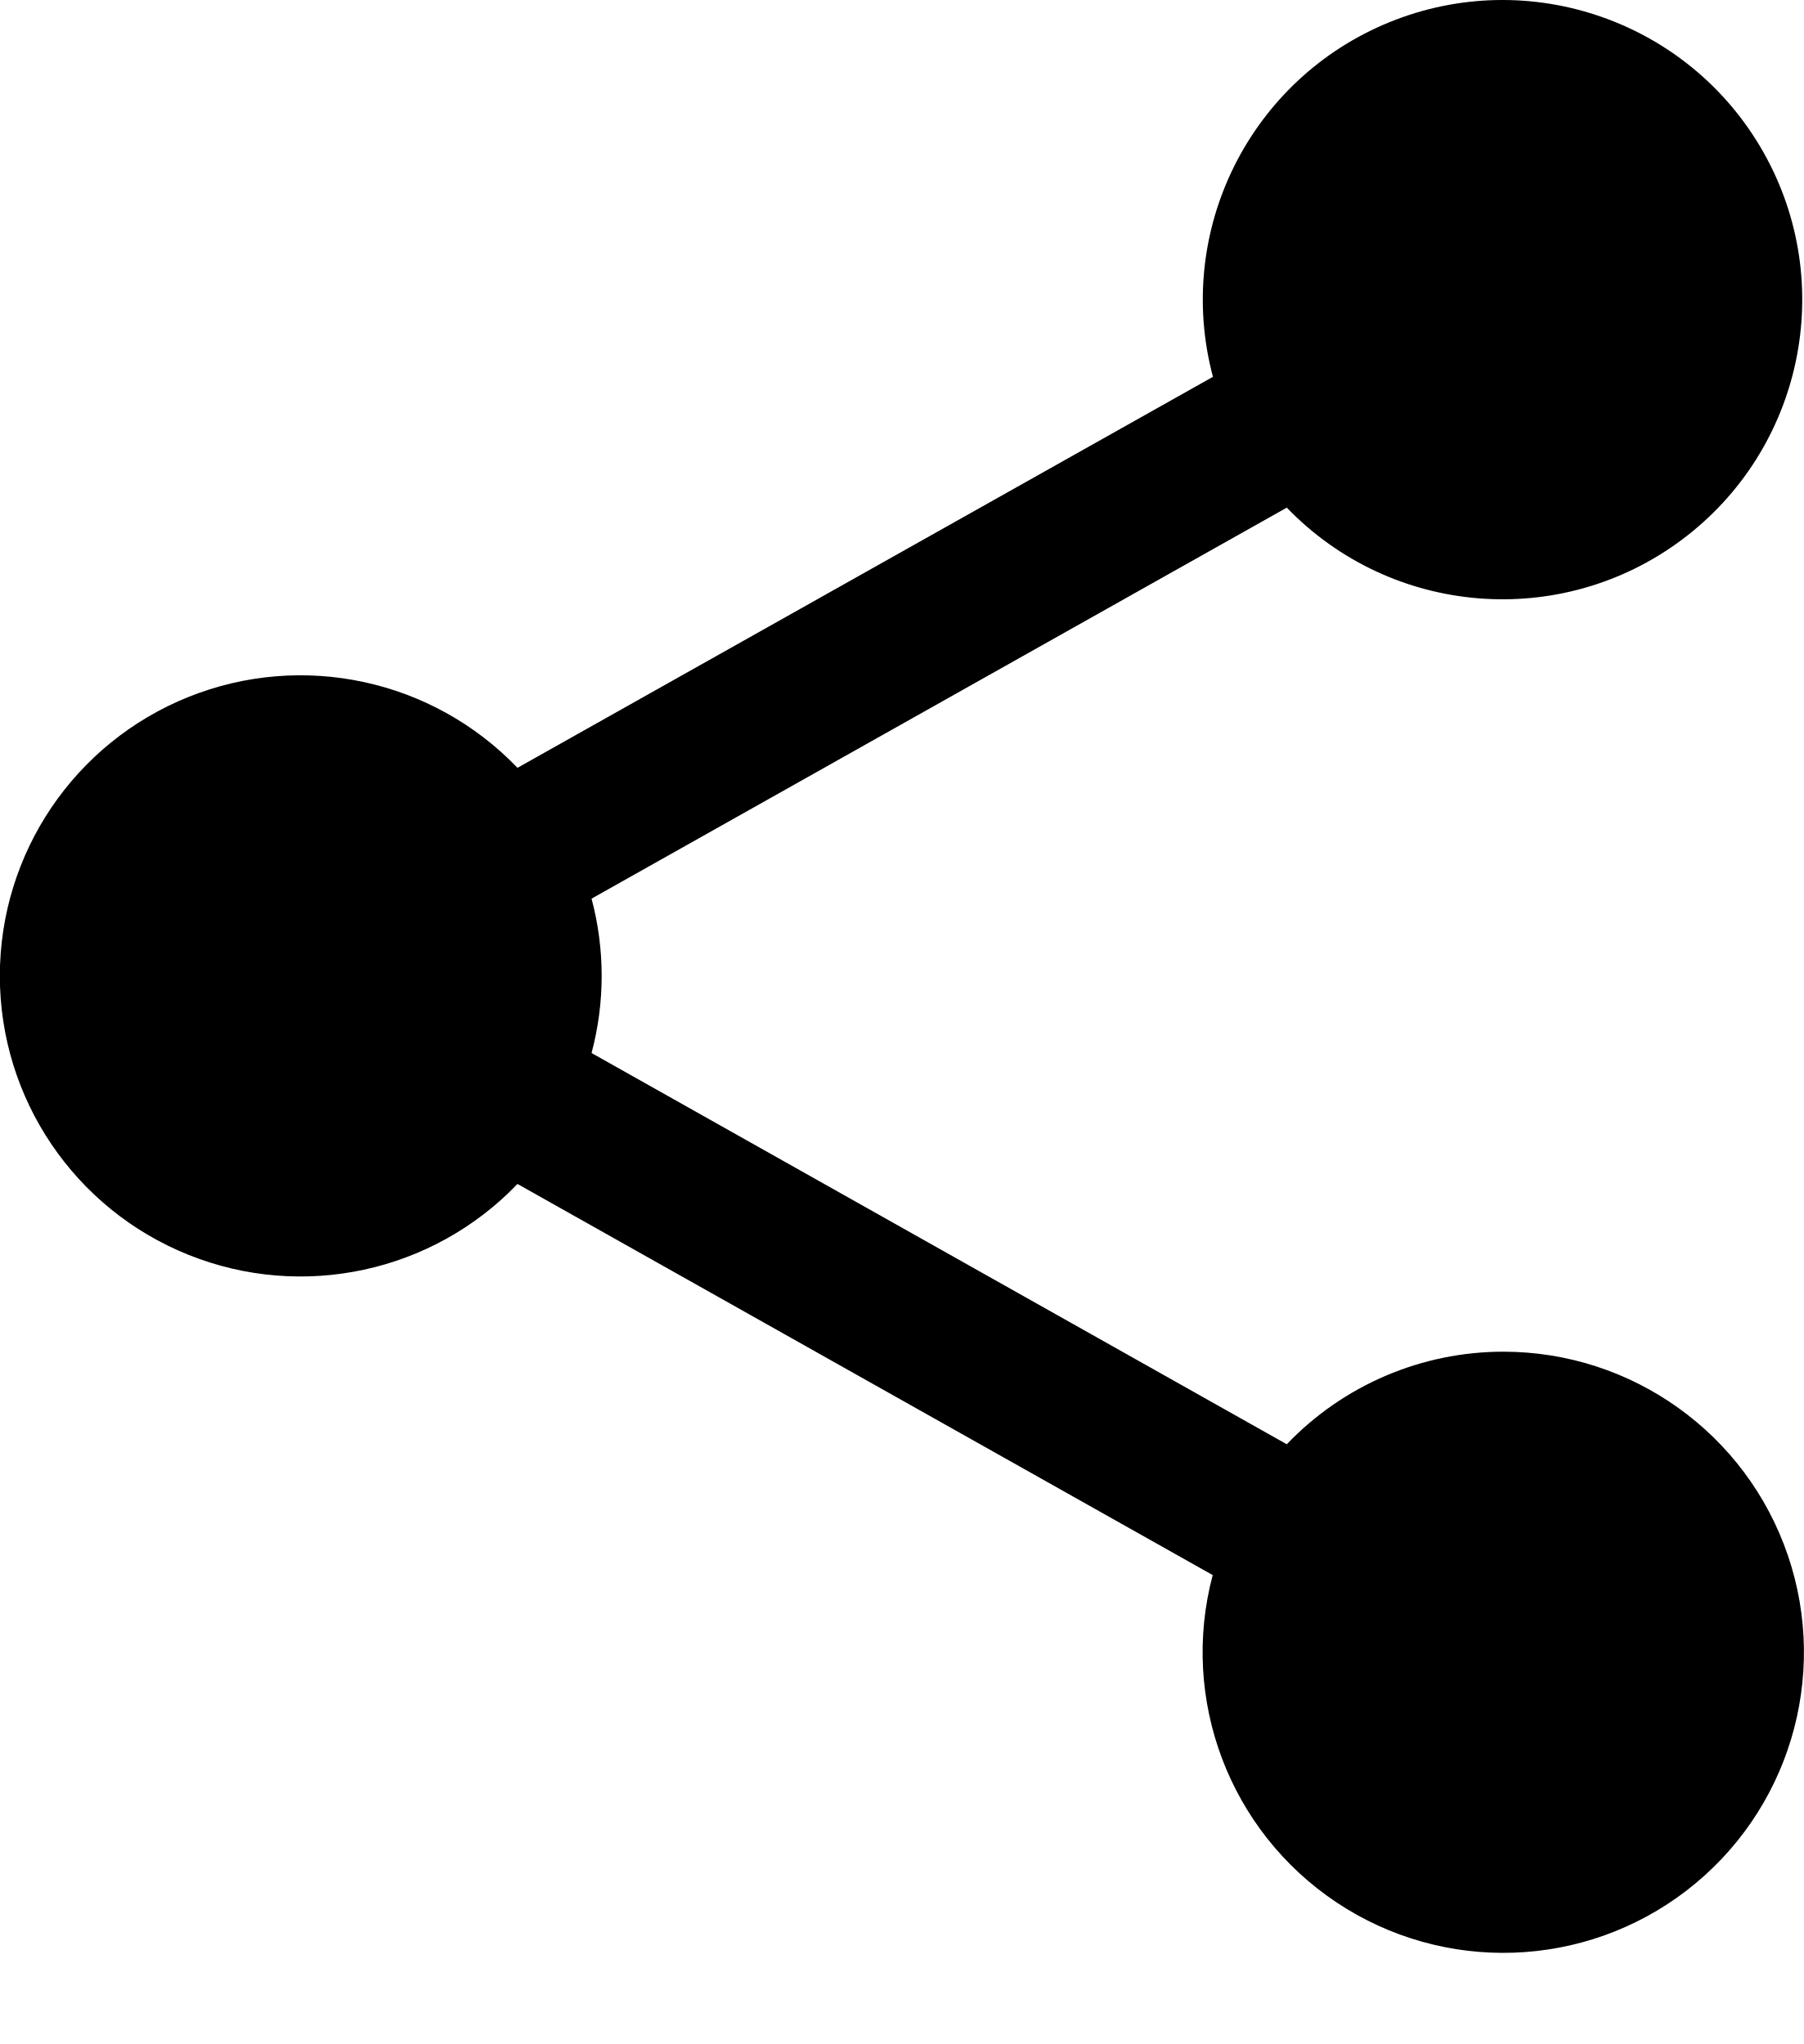
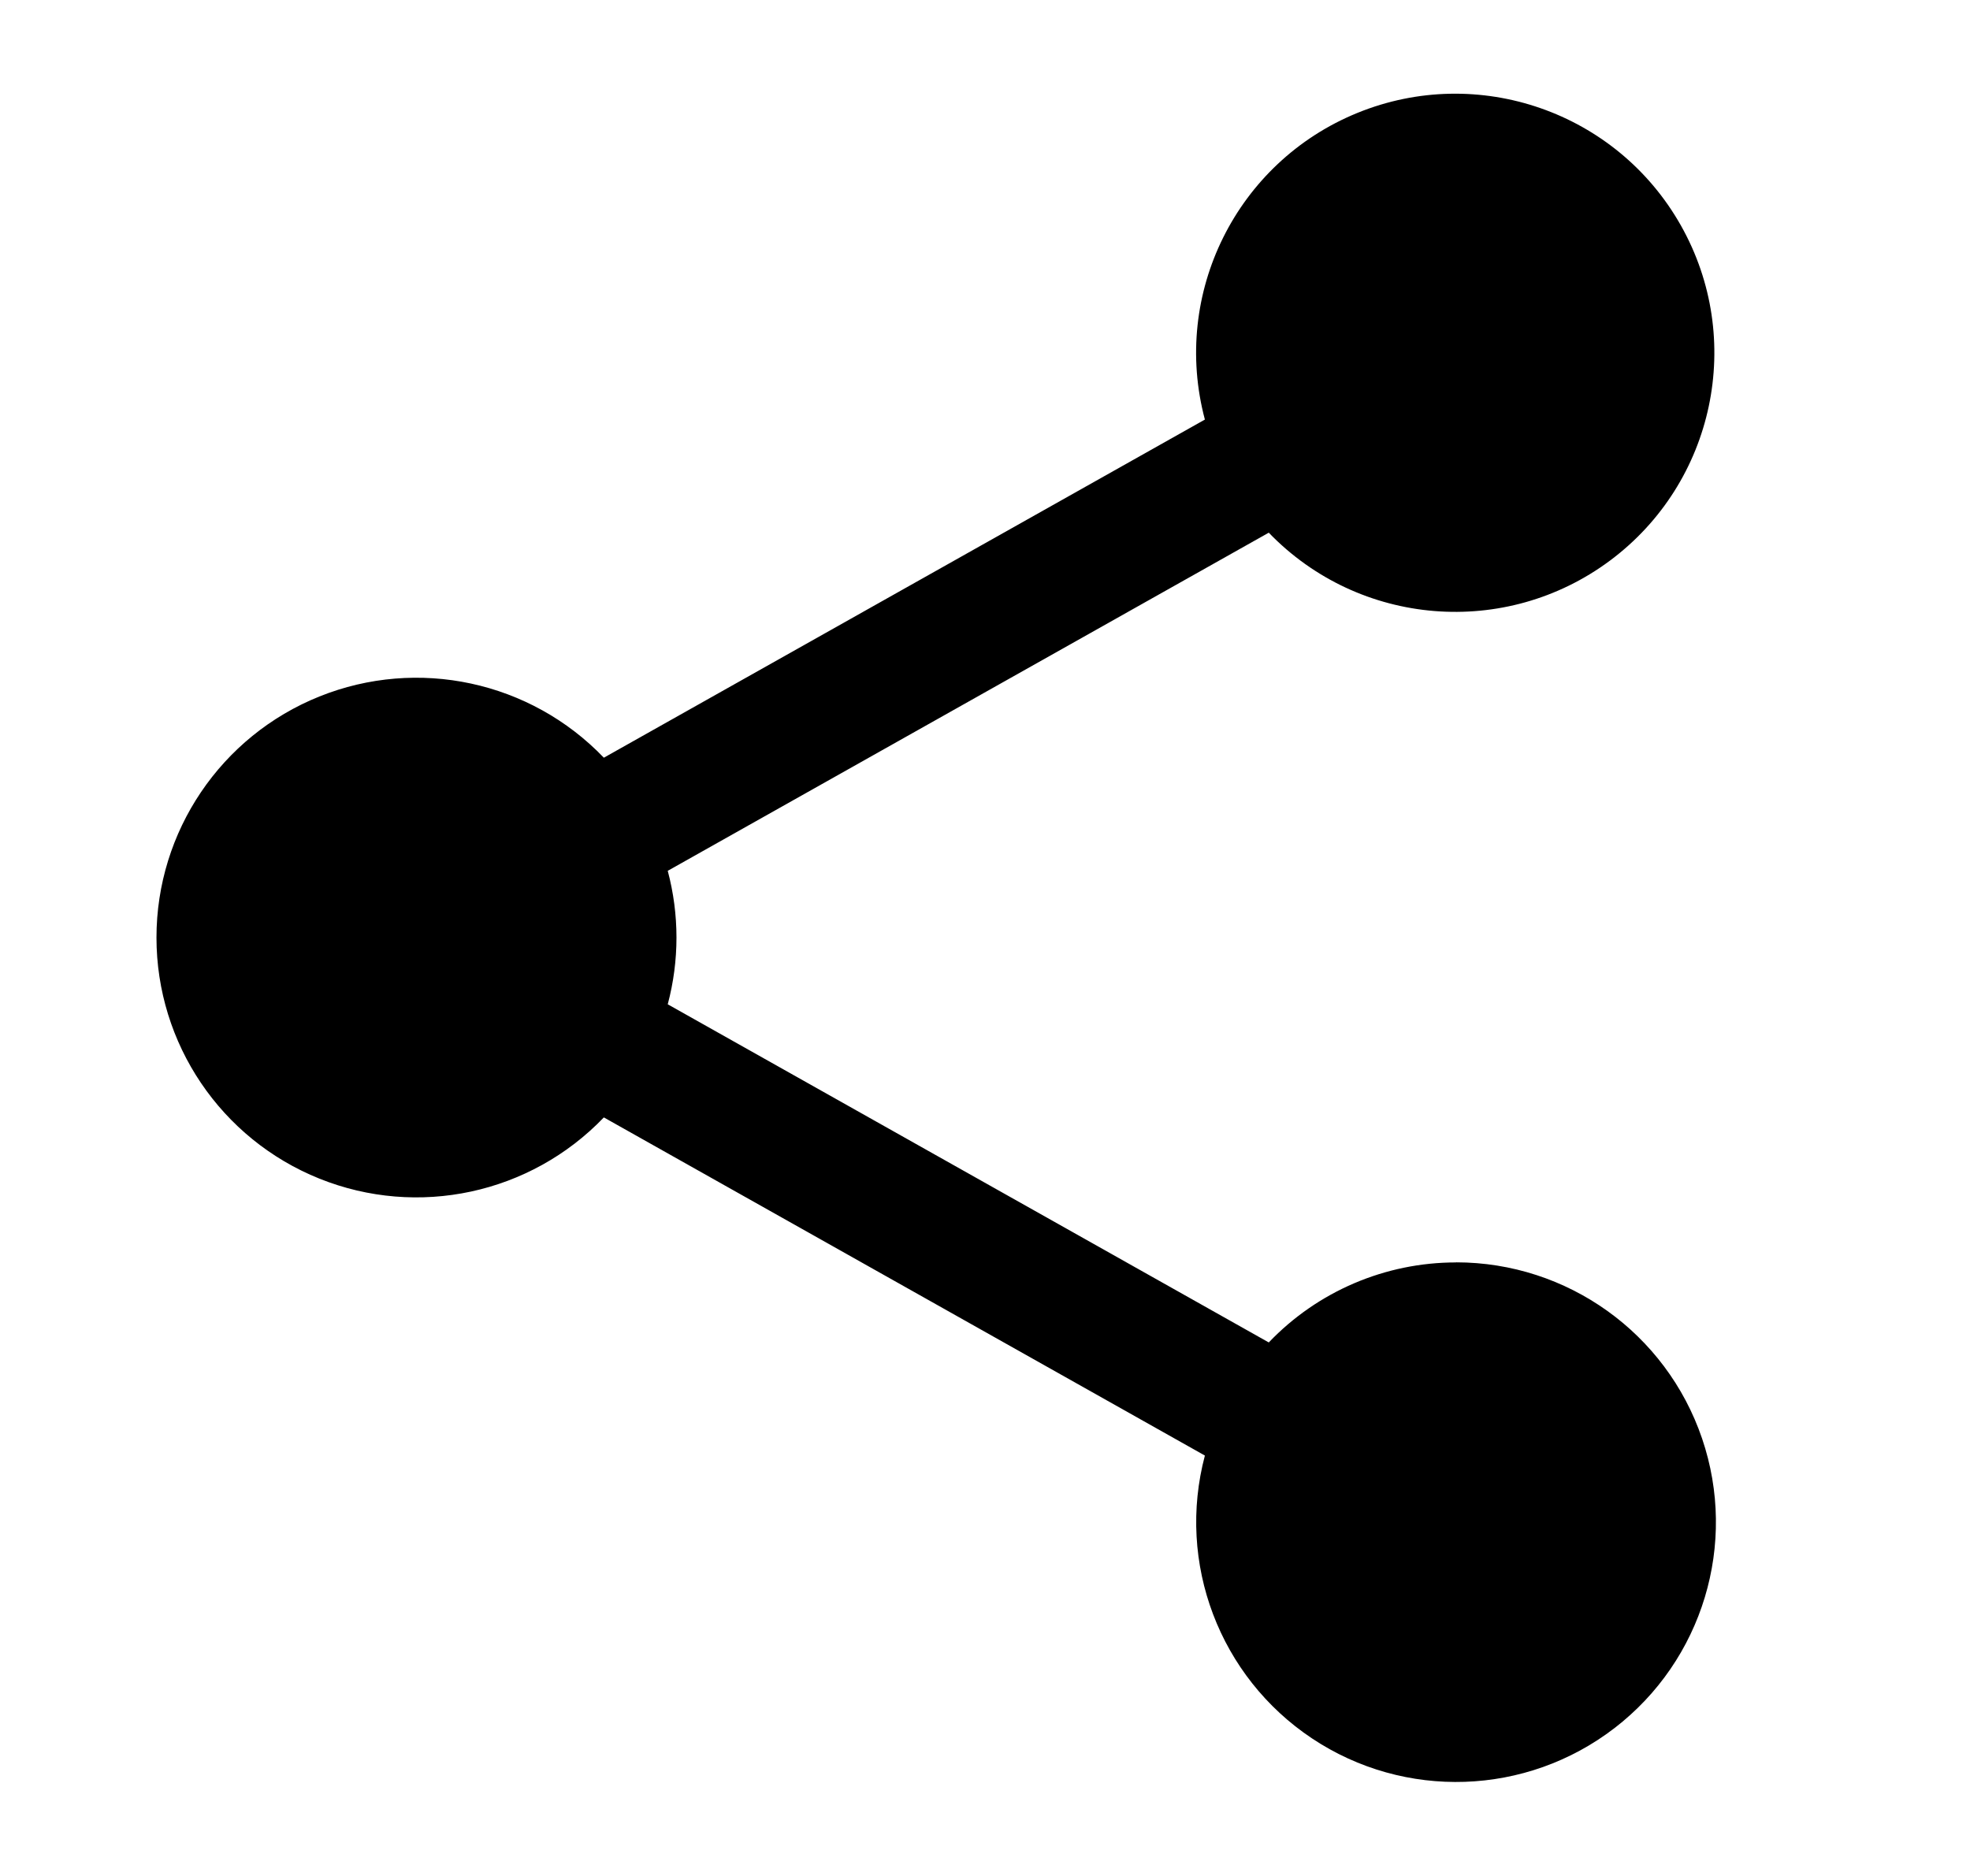
- <svg xmlns="http://www.w3.org/2000/svg" viewBox="0 0 15 17" fill="none">
-   <path d="M12.502 11.242a2.491 2.491 0 0 0-1.802.77L4.919 8.758c.112-.42.112-.863 0-1.284L10.7 4.222a2.492 2.492 0 1 0-.614-1.088L4.303 6.386a2.5 2.5 0 1 0 0 3.461l5.781 3.253a2.5 2.5 0 1 0 2.417-1.858Z" fill="currentColor" />
+ <svg xmlns="http://www.w3.org/2000/svg" viewBox="0 0 21 20" fill="none">
+   <path d="M15.521 13.459a2.76 2.76 0 0 0-1.996.853l-6.407-3.605a2.764 2.764 0 0 0 0-1.423l6.407-3.605a2.762 2.762 0 1 0-.681-1.206L6.437 8.078a2.77 2.77 0 1 0 0 3.835l6.407 3.605a2.77 2.77 0 1 0 2.678-2.06Z" fill="currentColor" />
</svg>
